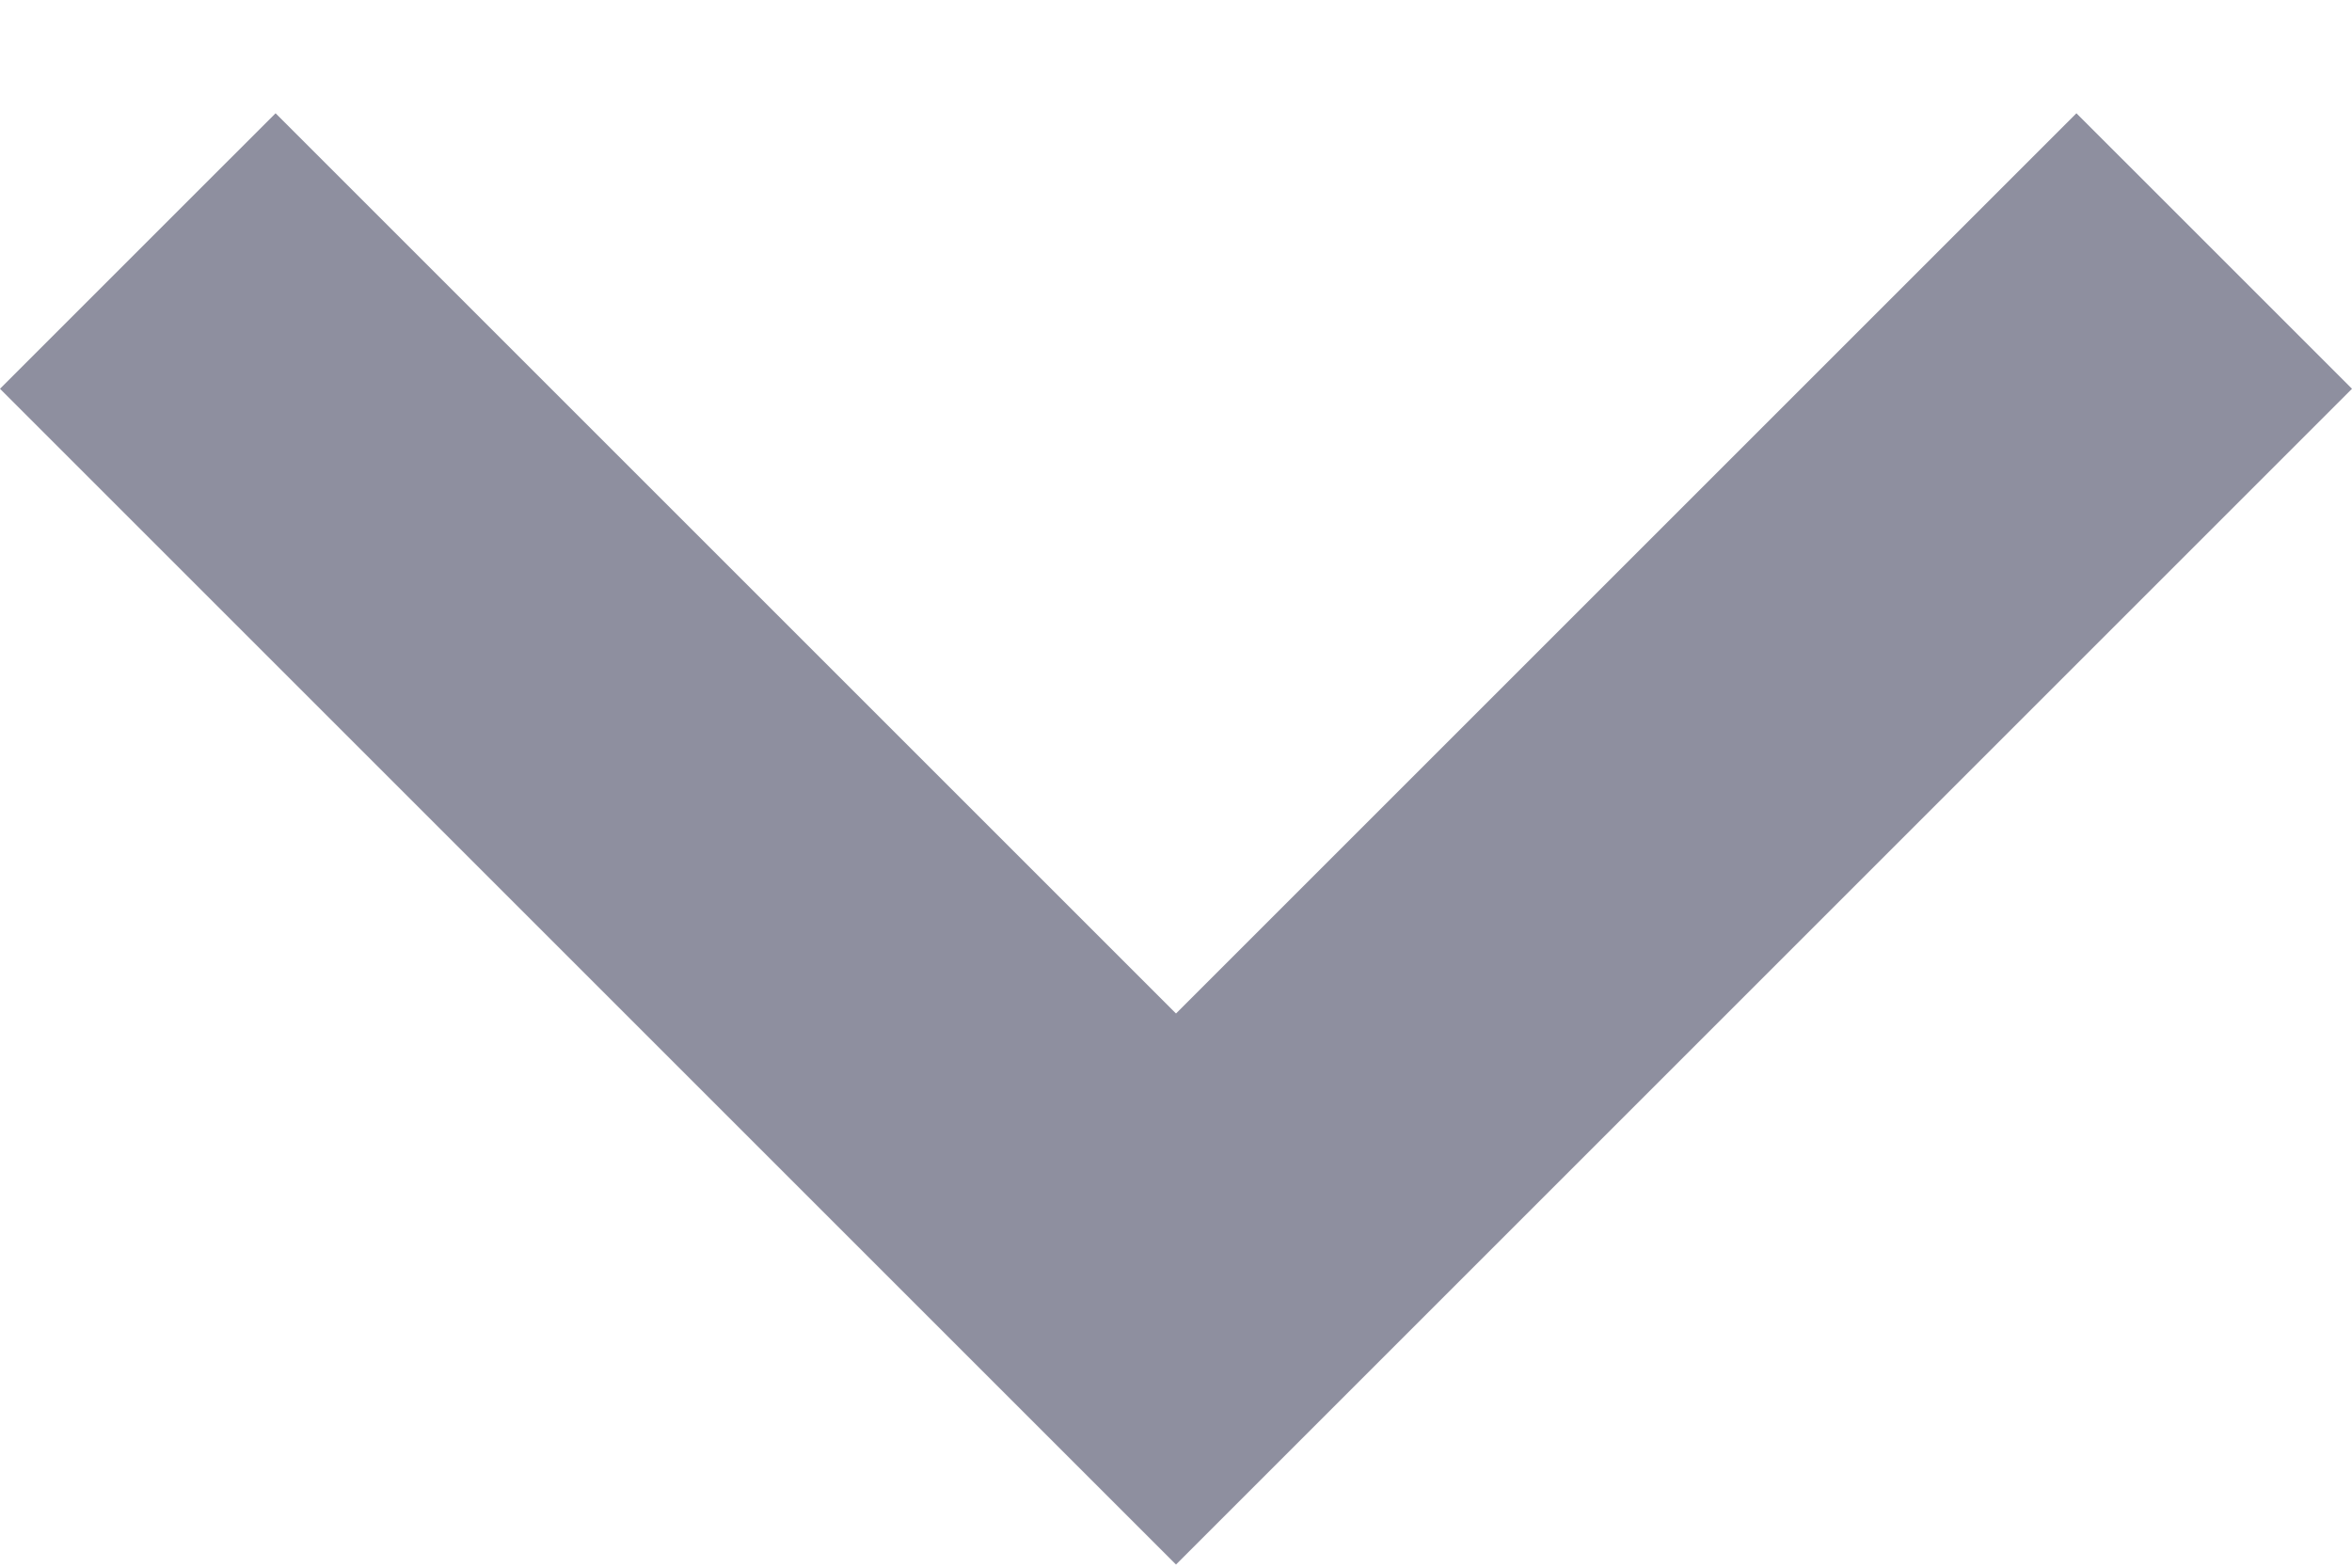
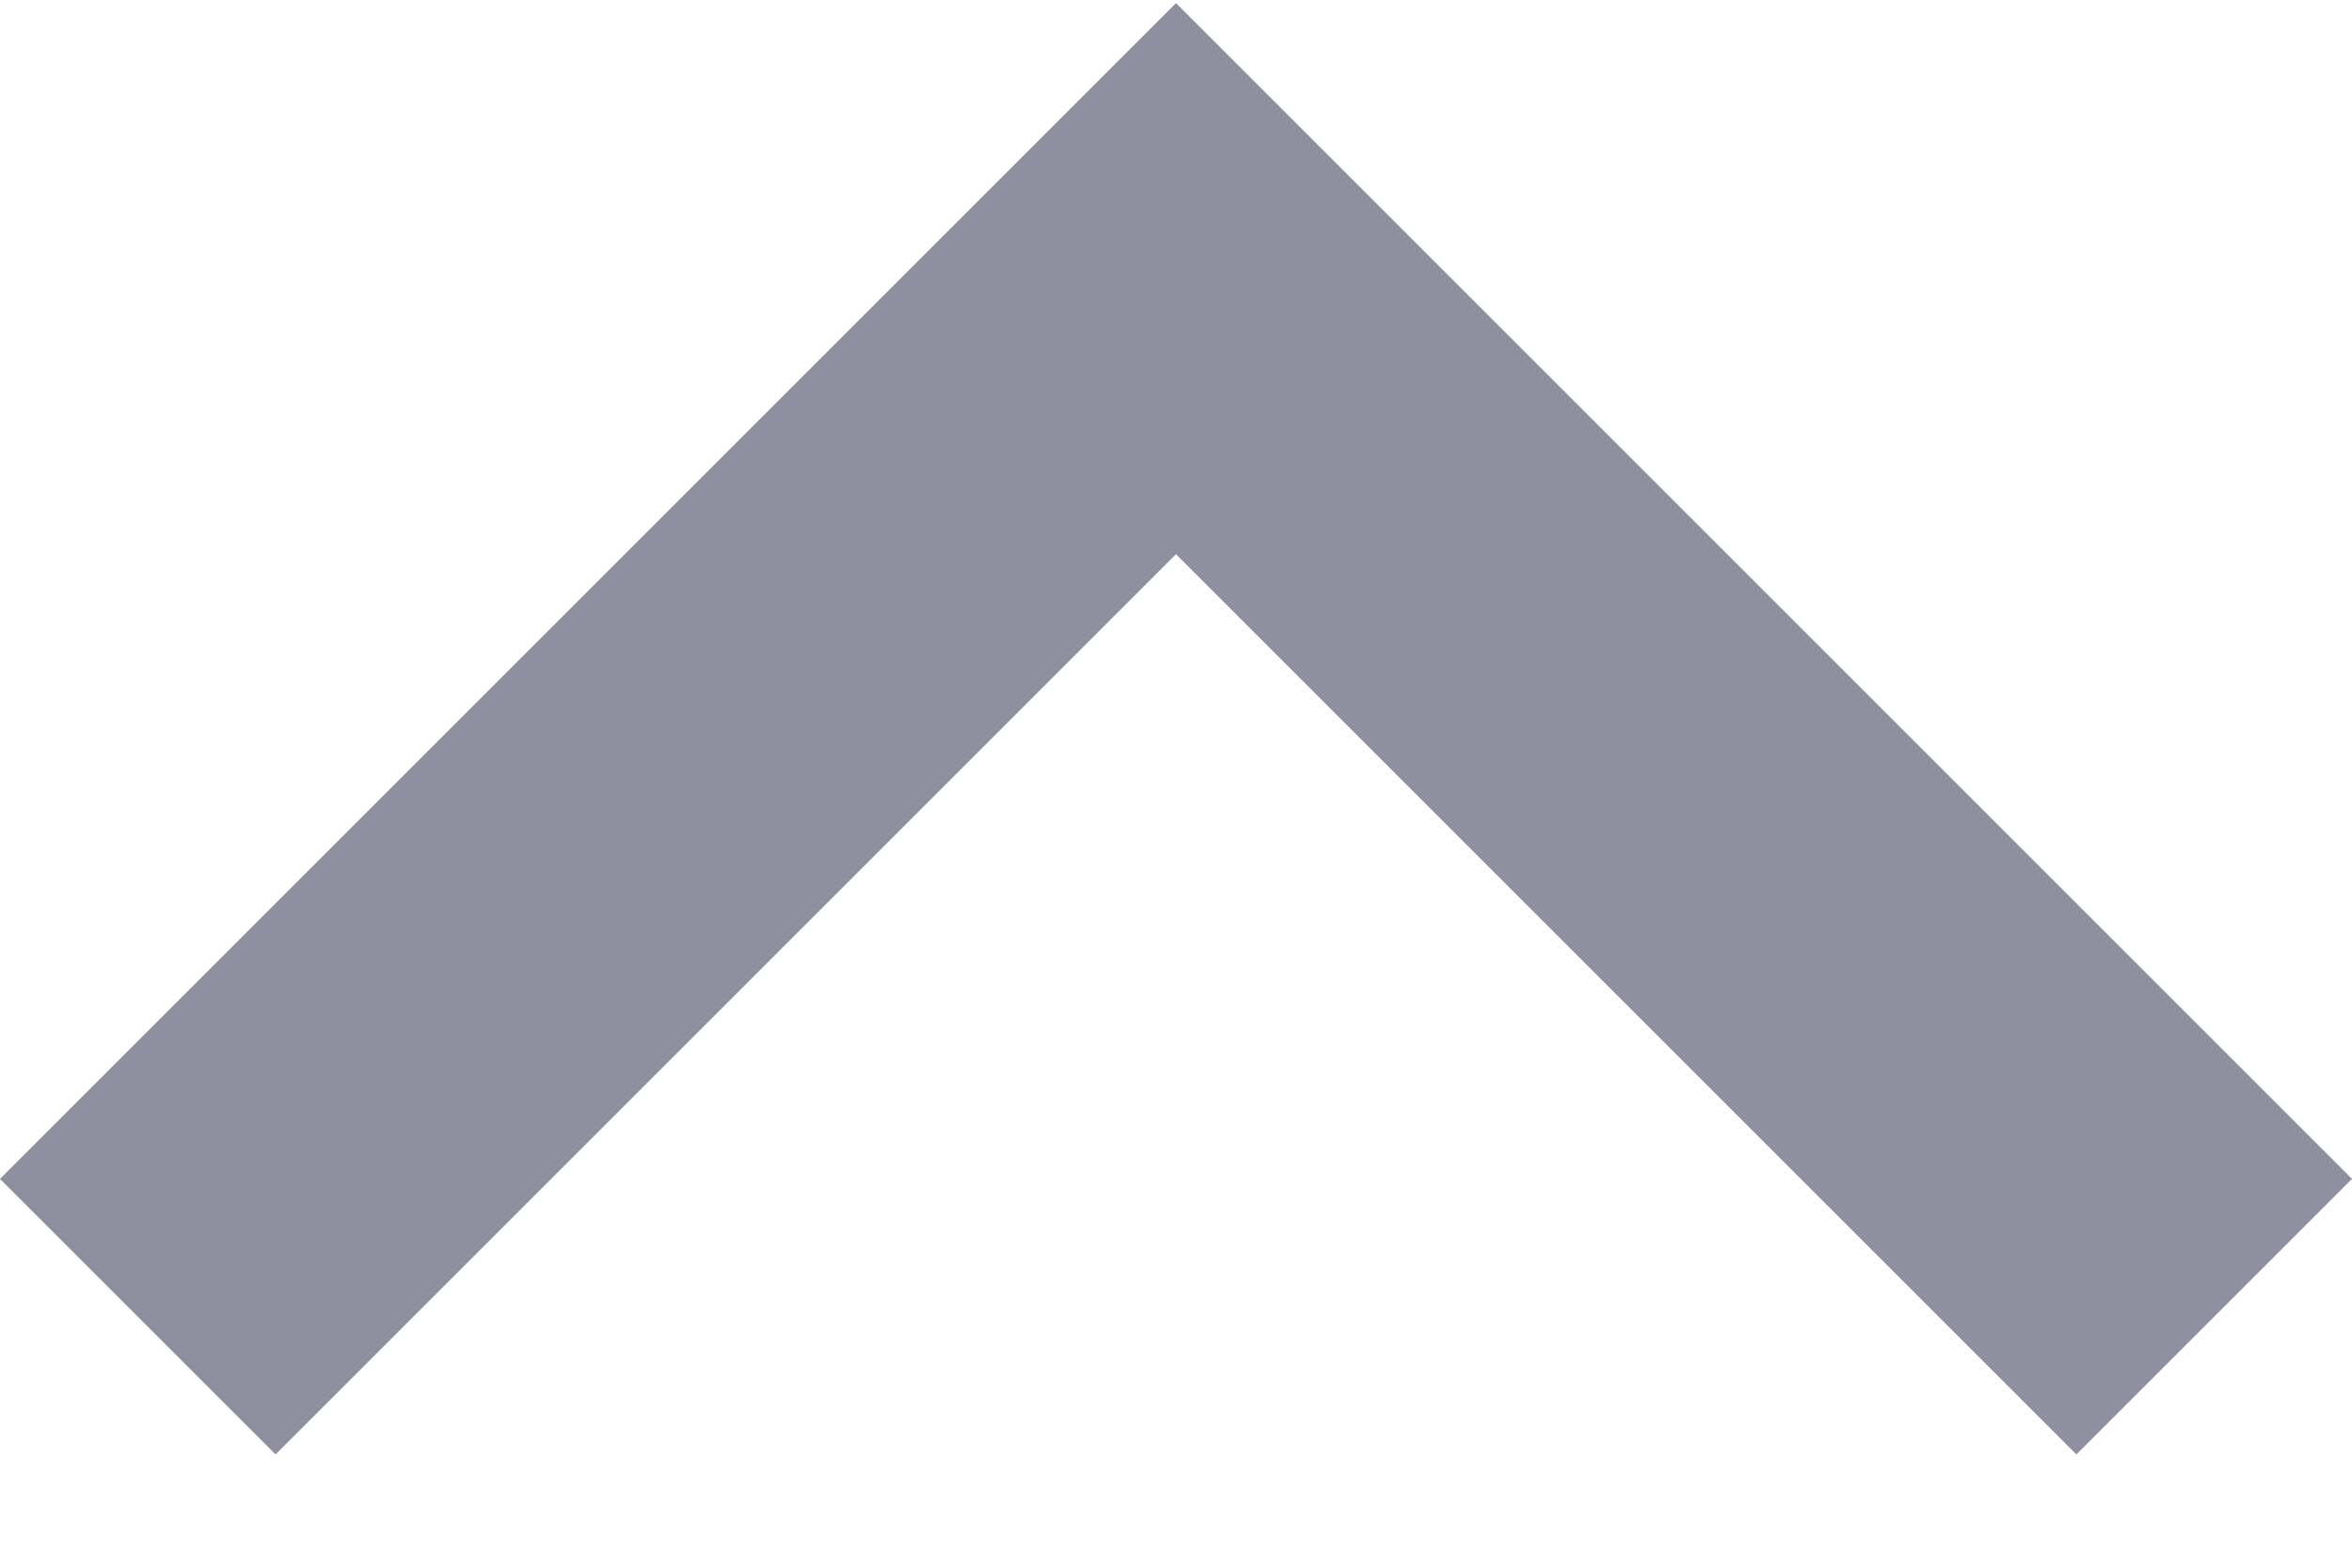
<svg xmlns="http://www.w3.org/2000/svg" width="12" height="8" viewBox="0 0 12 8" fill="none">
-   <path d="M10.594 0.578L12 1.984L6 7.984L0 1.984L1.406 0.578L6 5.172L10.594 0.578Z" fill="#1F2041" fill-opacity="0.5" />
+   <path d="M1.406 7.422L1.74709e-06 6.016L6 0.016L12 6.016L10.594 7.422L6 2.828L1.406 7.422Z" fill="#1F2041" fill-opacity="0.5" />
</svg>
